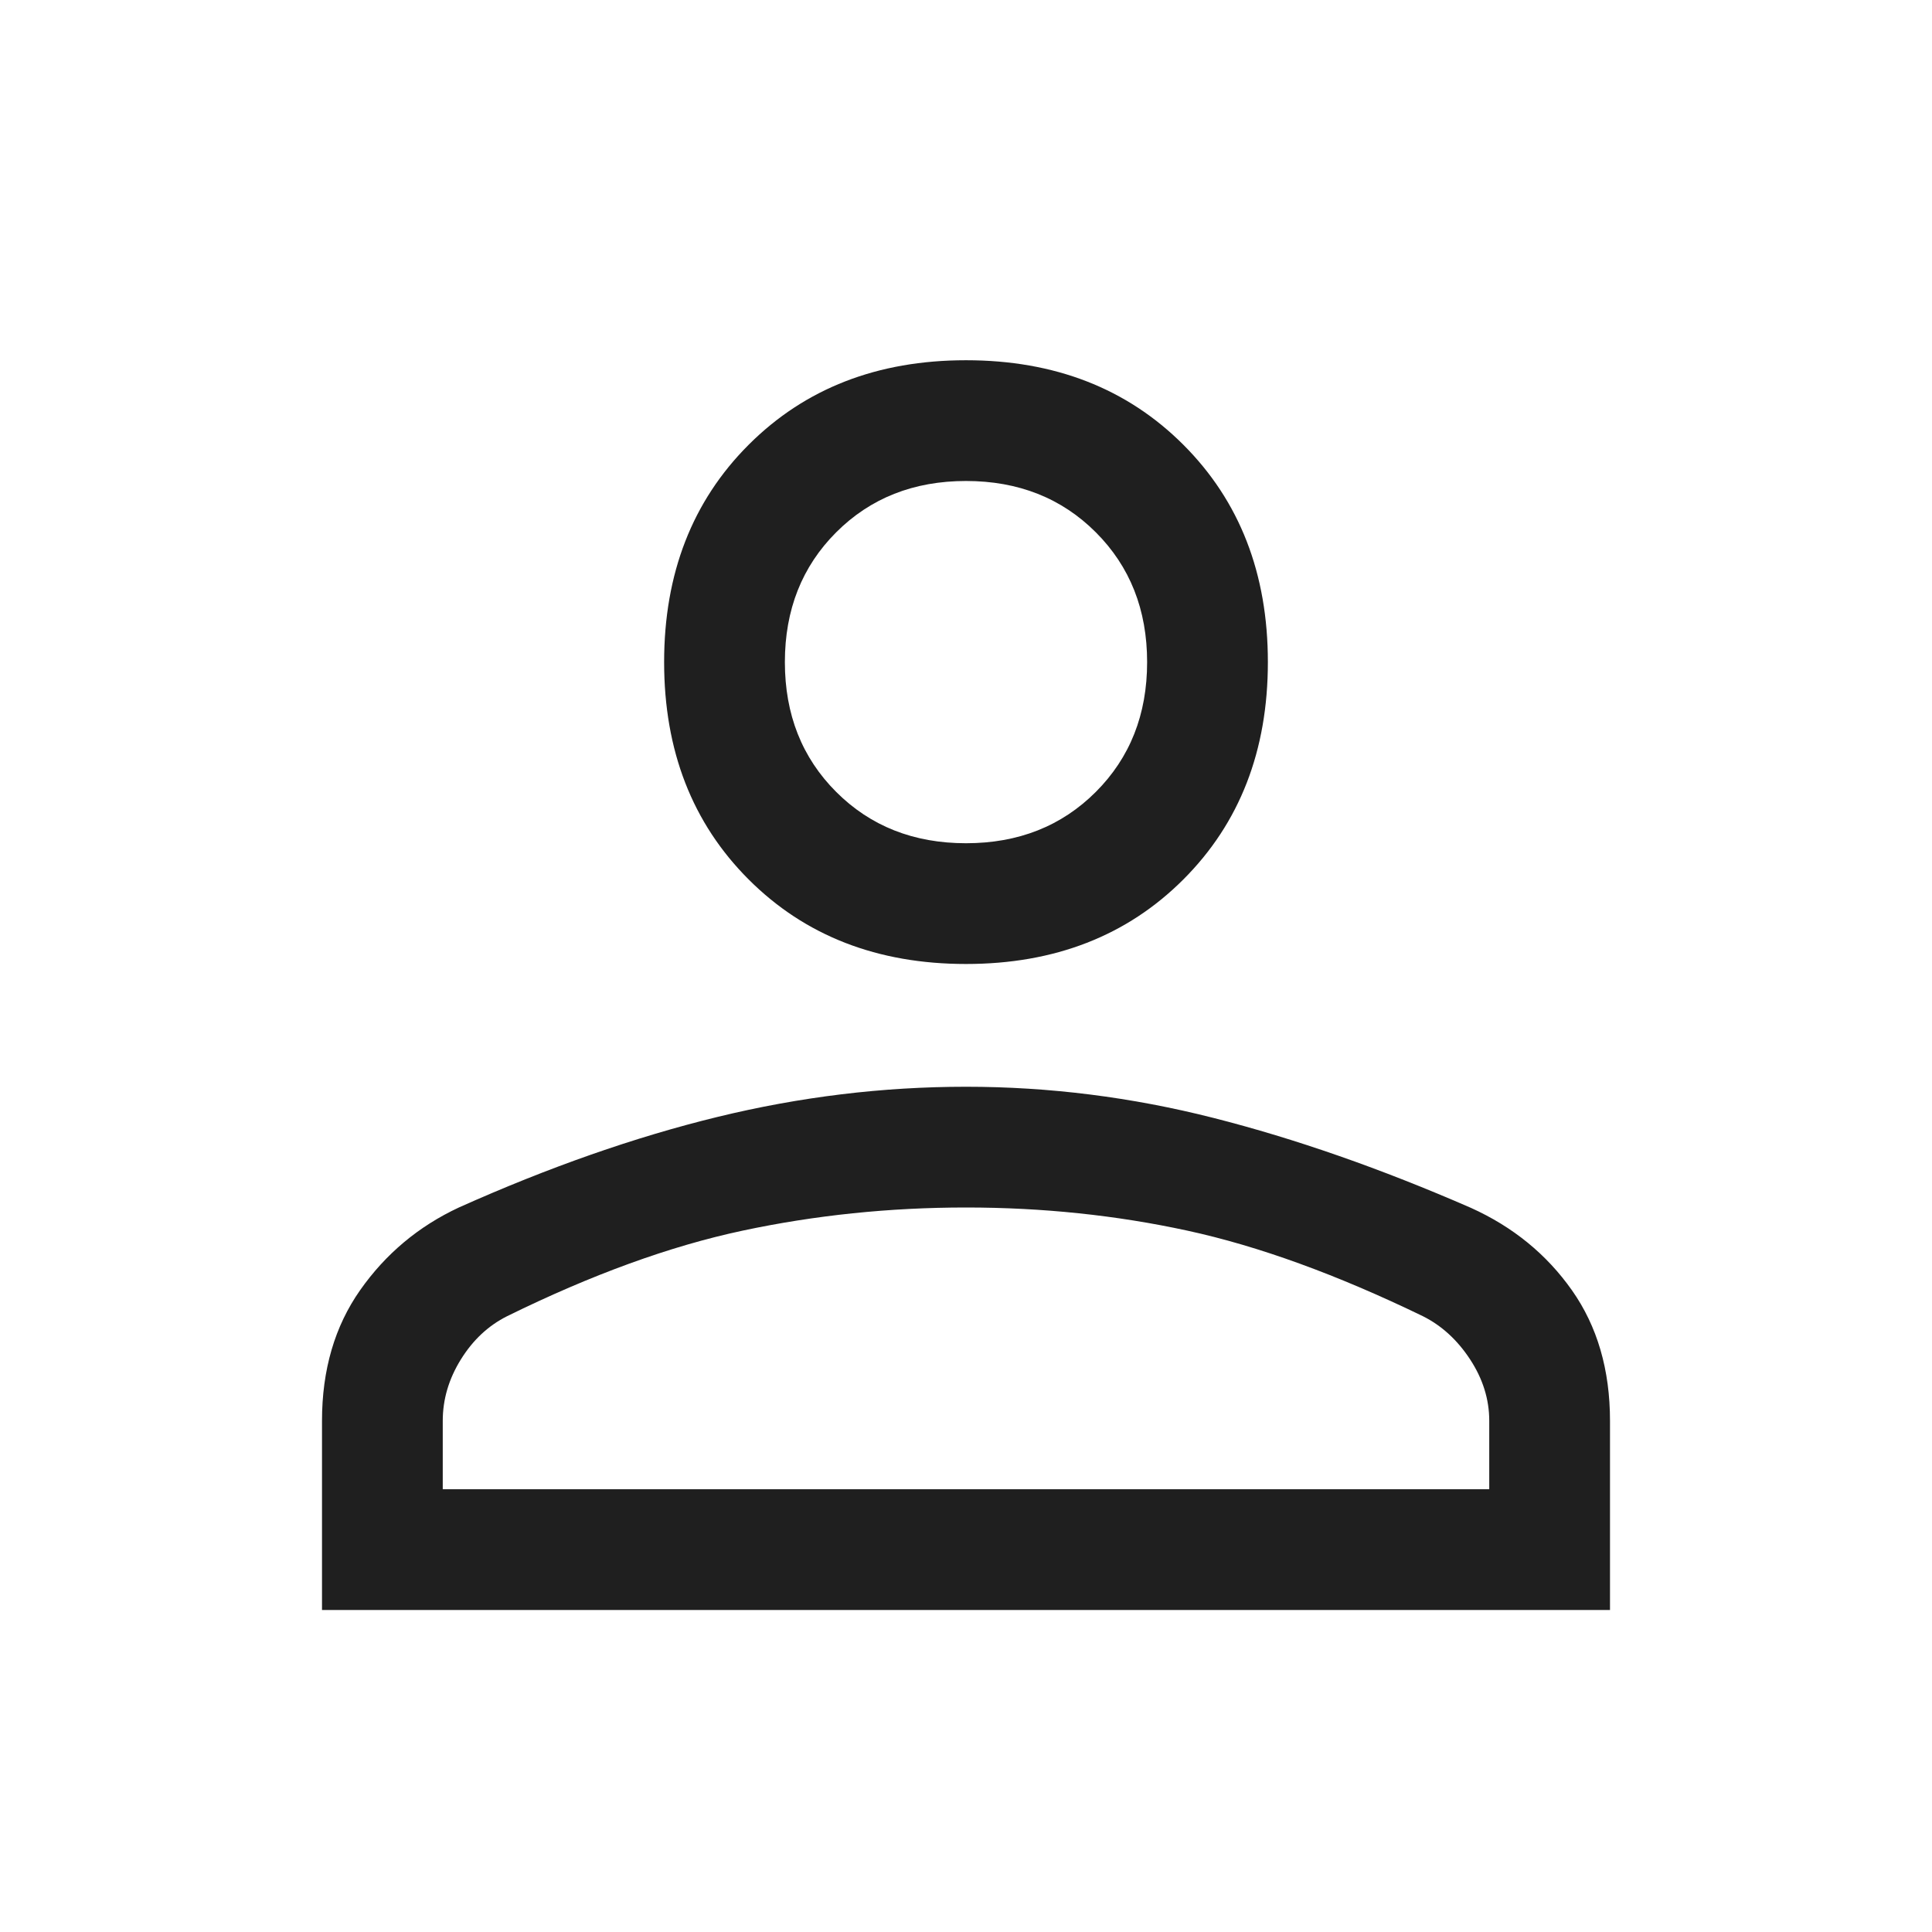
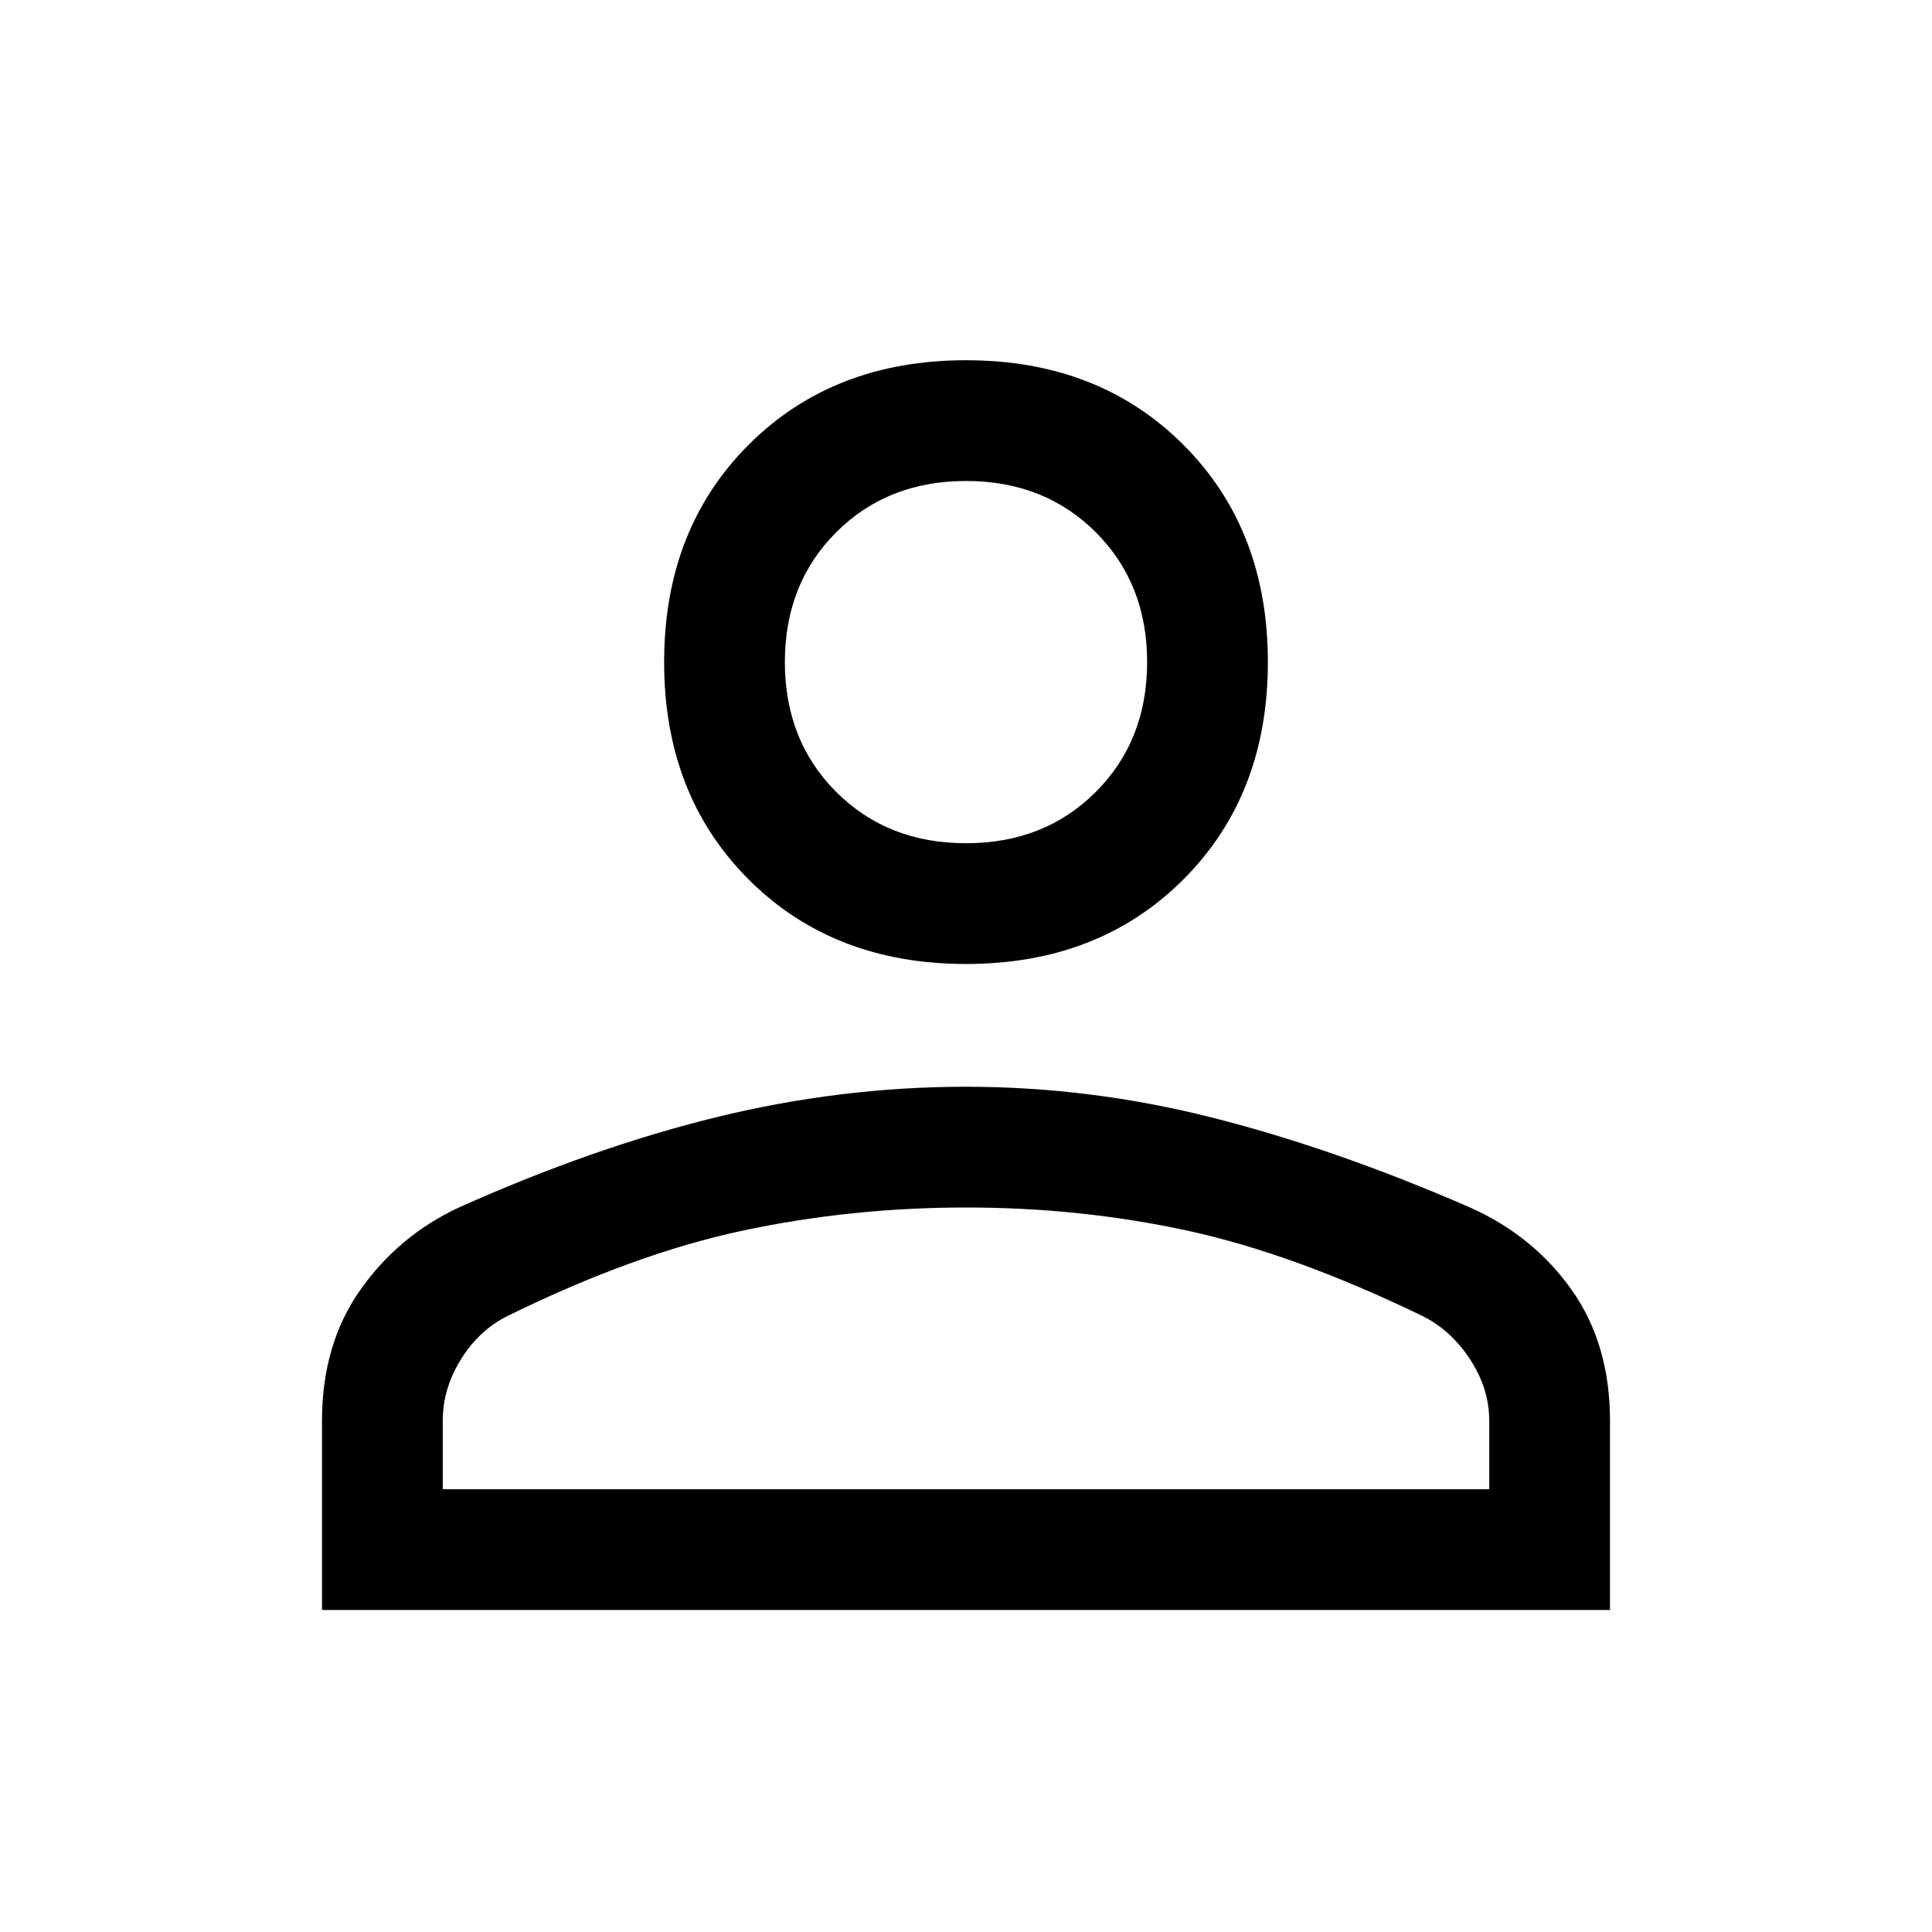
- <svg xmlns="http://www.w3.org/2000/svg" height="48px" viewBox="0 -960 960 960" width="48px" fill="#1f1f1f">
+ <svg xmlns="http://www.w3.org/2000/svg" height="48px" viewBox="0 -960 960 960" width="48px" fill="#000000">
  <path d="M480-481q-66 0-108-42t-42-108q0-66 42-108t108-42q66 0 108 42t42 108q0 66-42 108t-108 42ZM160-160v-94q0-38 19-65t49-41q67-30 128.5-45T480-420q62 0 123 15.5t127.92 44.69q31.3 14.13 50.19 40.97Q800-292 800-254v94H160Zm60-60h520v-34q0-16-9.5-30.5T707-306q-64-31-117-42.5T480-360q-57 0-111 11.5T252-306q-14 7-23 21.5t-9 30.5v34Zm260-321q39 0 64.5-25.5T570-631q0-39-25.5-64.5T480-721q-39 0-64.5 25.5T390-631q0 39 25.5 64.5T480-541Zm0-90Zm0 411Z" />
</svg>
